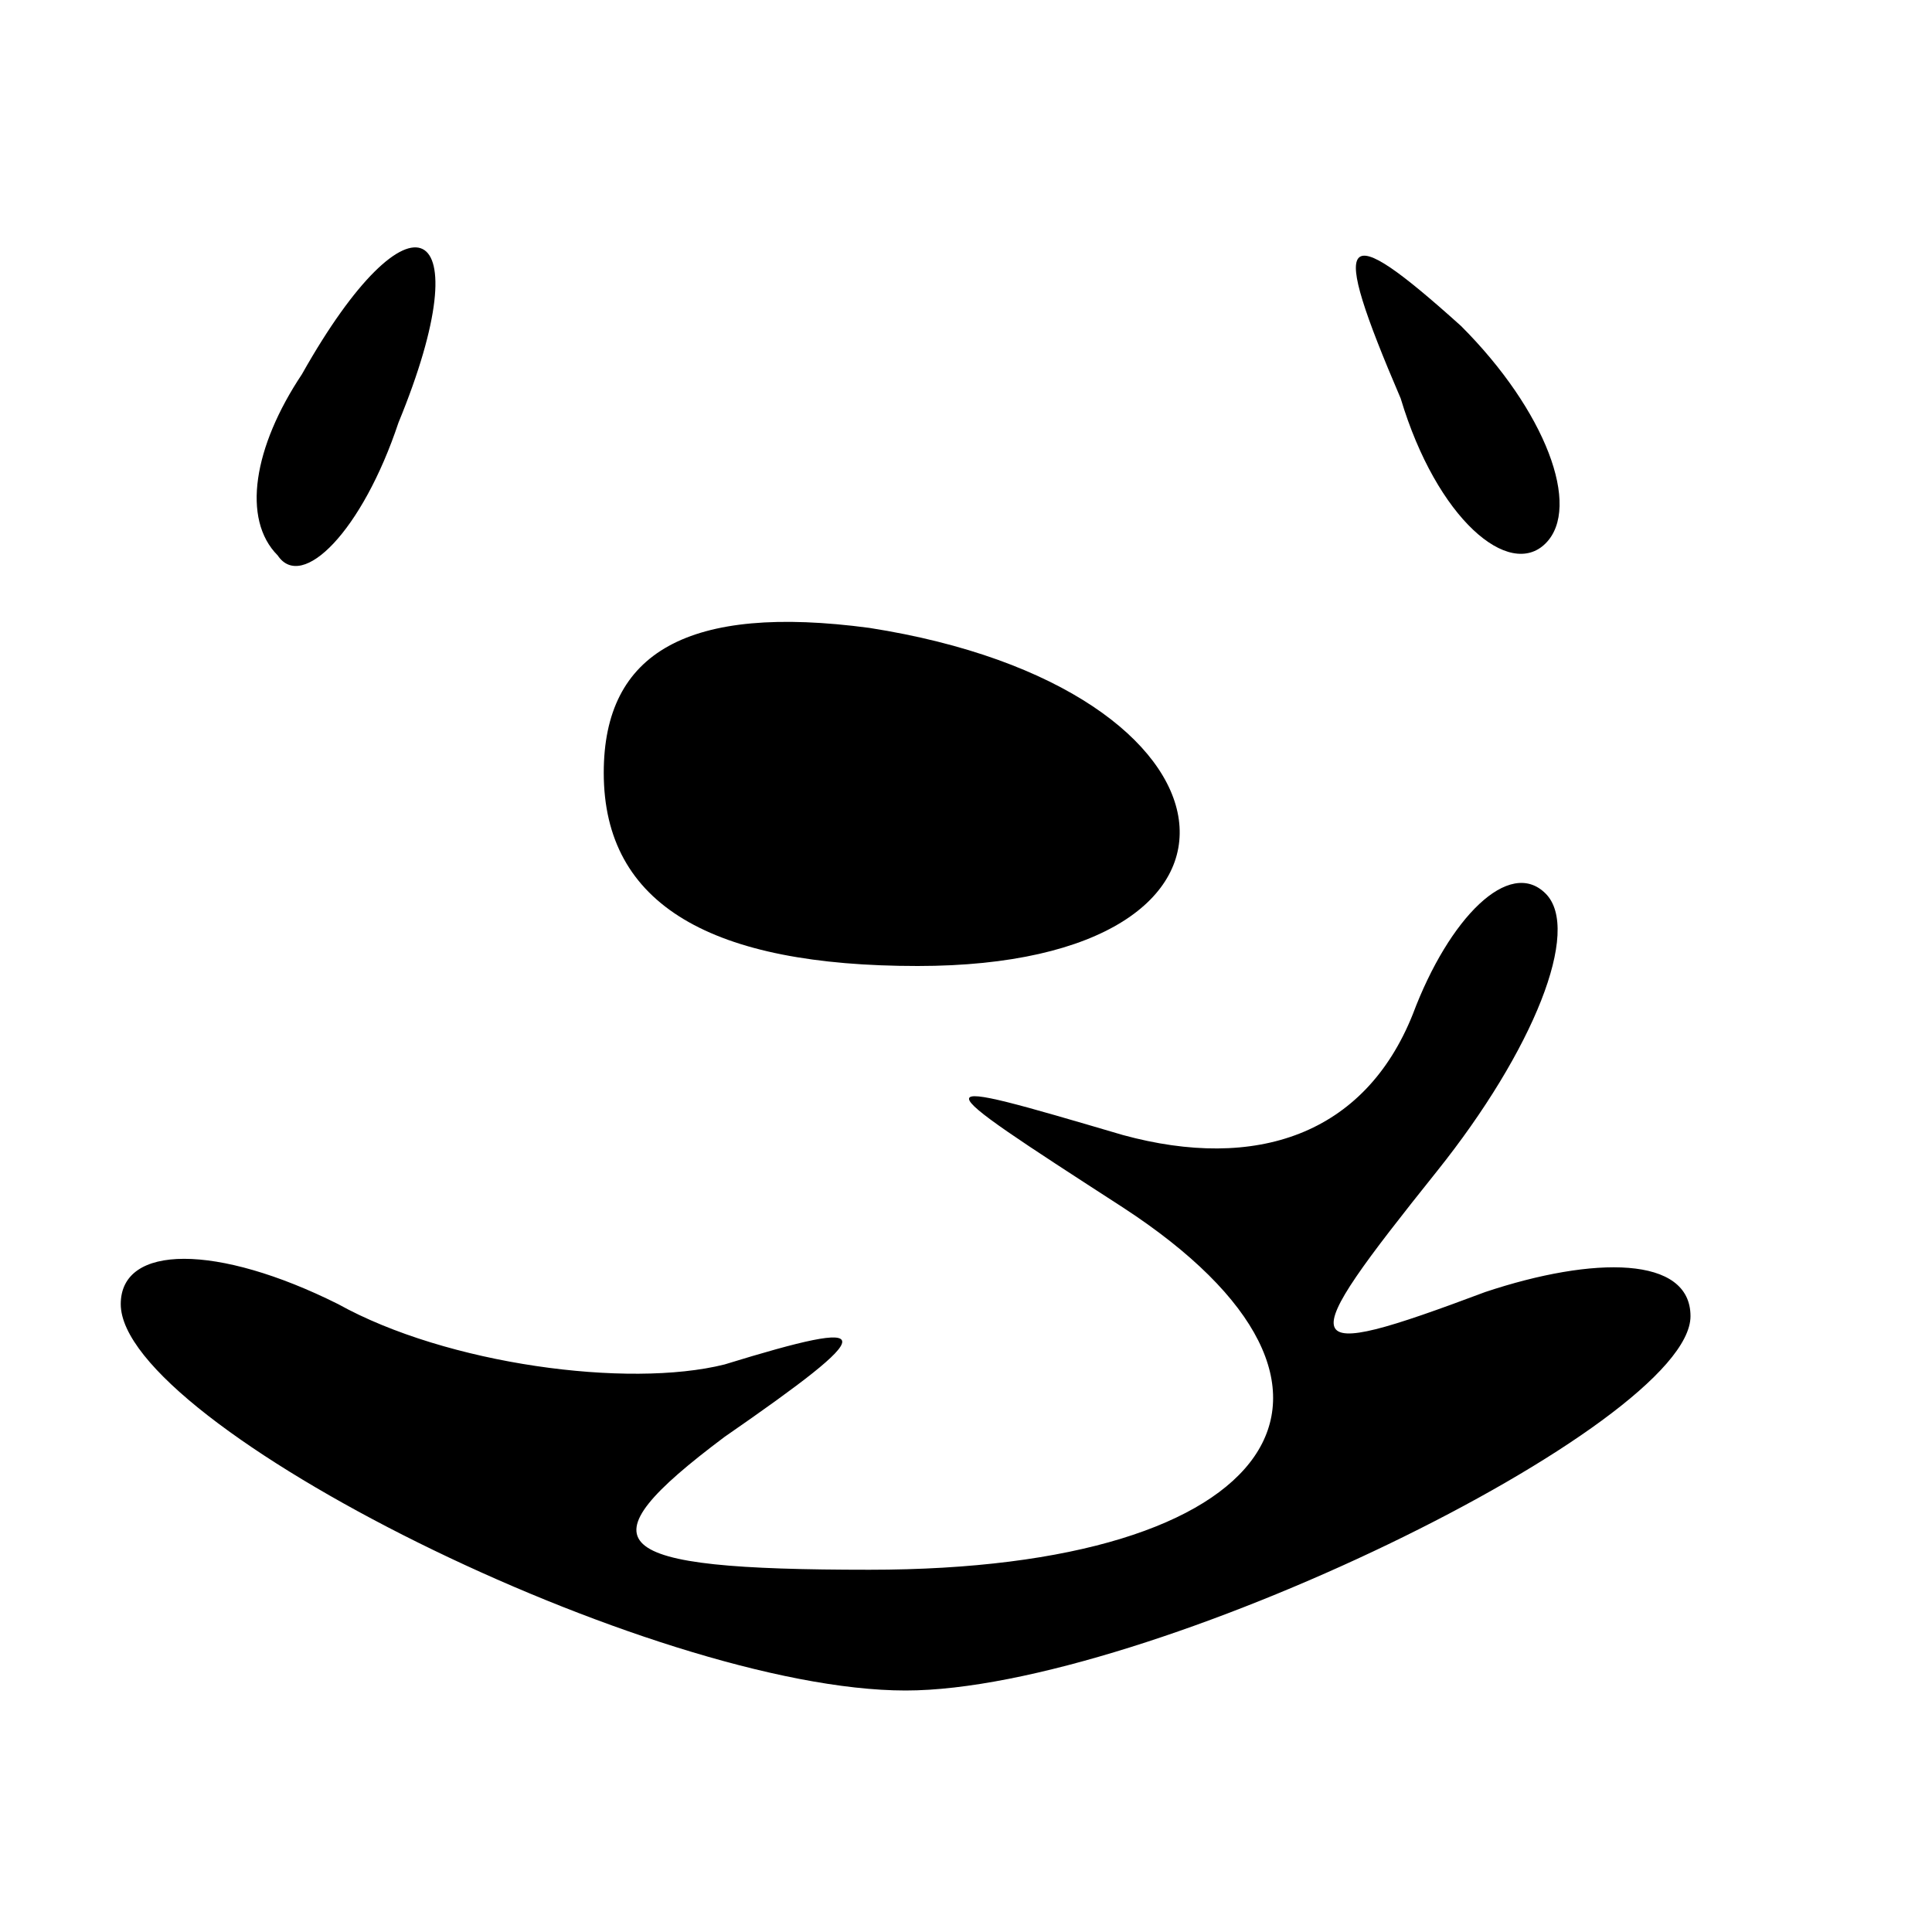
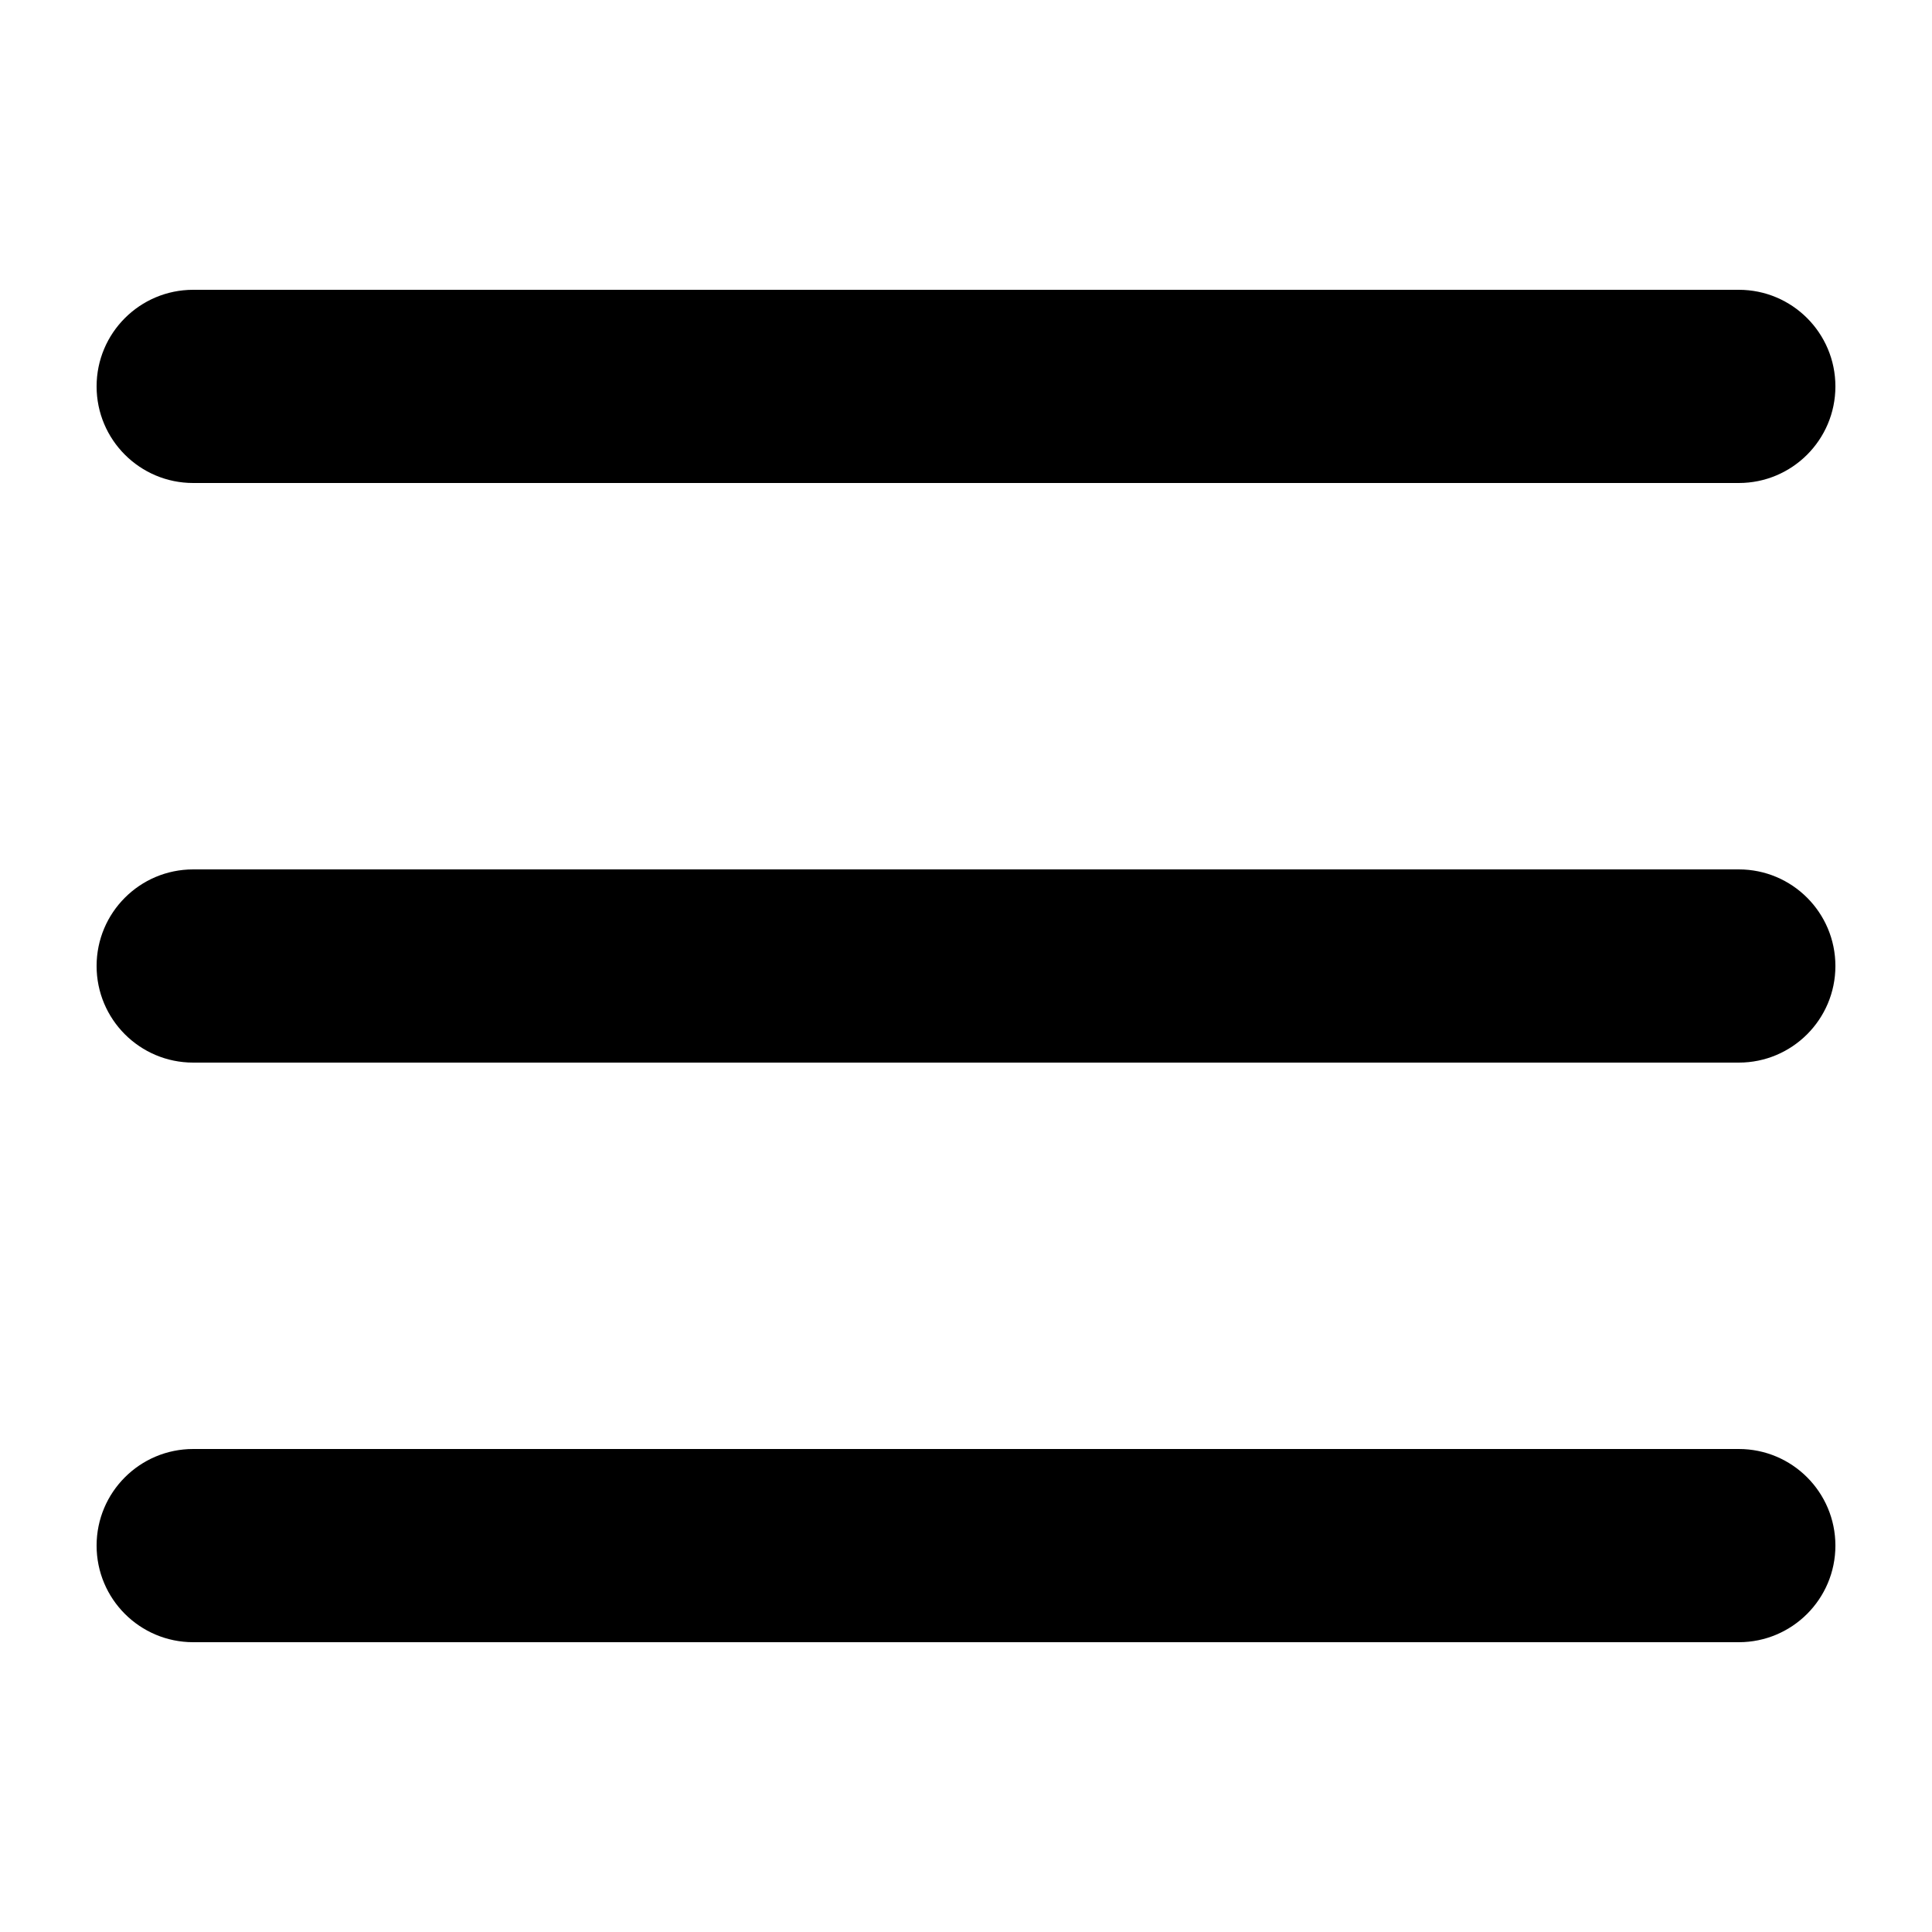
- <svg xmlns="http://www.w3.org/2000/svg" version="1.0" width="16pt" height="16pt" viewBox="0 0 16 16" preserveAspectRatio="xMidYMid meet">
-   <g transform="translate(0,16) scale(0.1,-0.1)" fill="#000000" stroke="none">
-     <path d="M25 129 c-4 -6 -5 -12 -2 -15 2 -3 7 2 10 11 7 17 1 20 -8 4z" />
-     <path d="M116 127 c3 -10 9 -15 12 -12 3 3 0 11 -7 18 -10 9 -11 8 -5 -6z" />
-     <path d="M50 96 c0 -11 9 -16 26 -16 31 0 28 23 -4 28 -15 2 -22 -2 -22 -12z" />
-     <path d="M117 76 c-4 -10 -13 -13 -24 -10 -17 5 -17 5 0 -6 23 -15 13 -30 -21 -30 -22 0 -24 2 -12 11 13 9 13 10 0 6 -8 -2 -23 0 -32 5 -10 5 -18 5 -18 0 0 -10 44 -32 65 -32 20 0 65 22 65 31 0 5 -8 5 -17 2 -16 -6 -16 -5 -4 10 8 10 12 20 9 23 -3 3 -8 -2 -11 -10z" />
-   </g>
+ <svg xmlns="http://www.w3.org/2000/svg" width="800px" height="800px" viewBox="0 0 20 20" fill="none">
+   <path fill="#000000" fill-rule="evenodd" d="M19 4a1 1 0 01-1 1H2a1 1 0 010-2h16a1 1 0 011 1zm0 6a1 1 0 01-1 1H2a1 1 0 110-2h16a1 1 0 011 1zm-1 7a1 1 0 100-2H2a1 1 0 100 2h16z" />
</svg>
